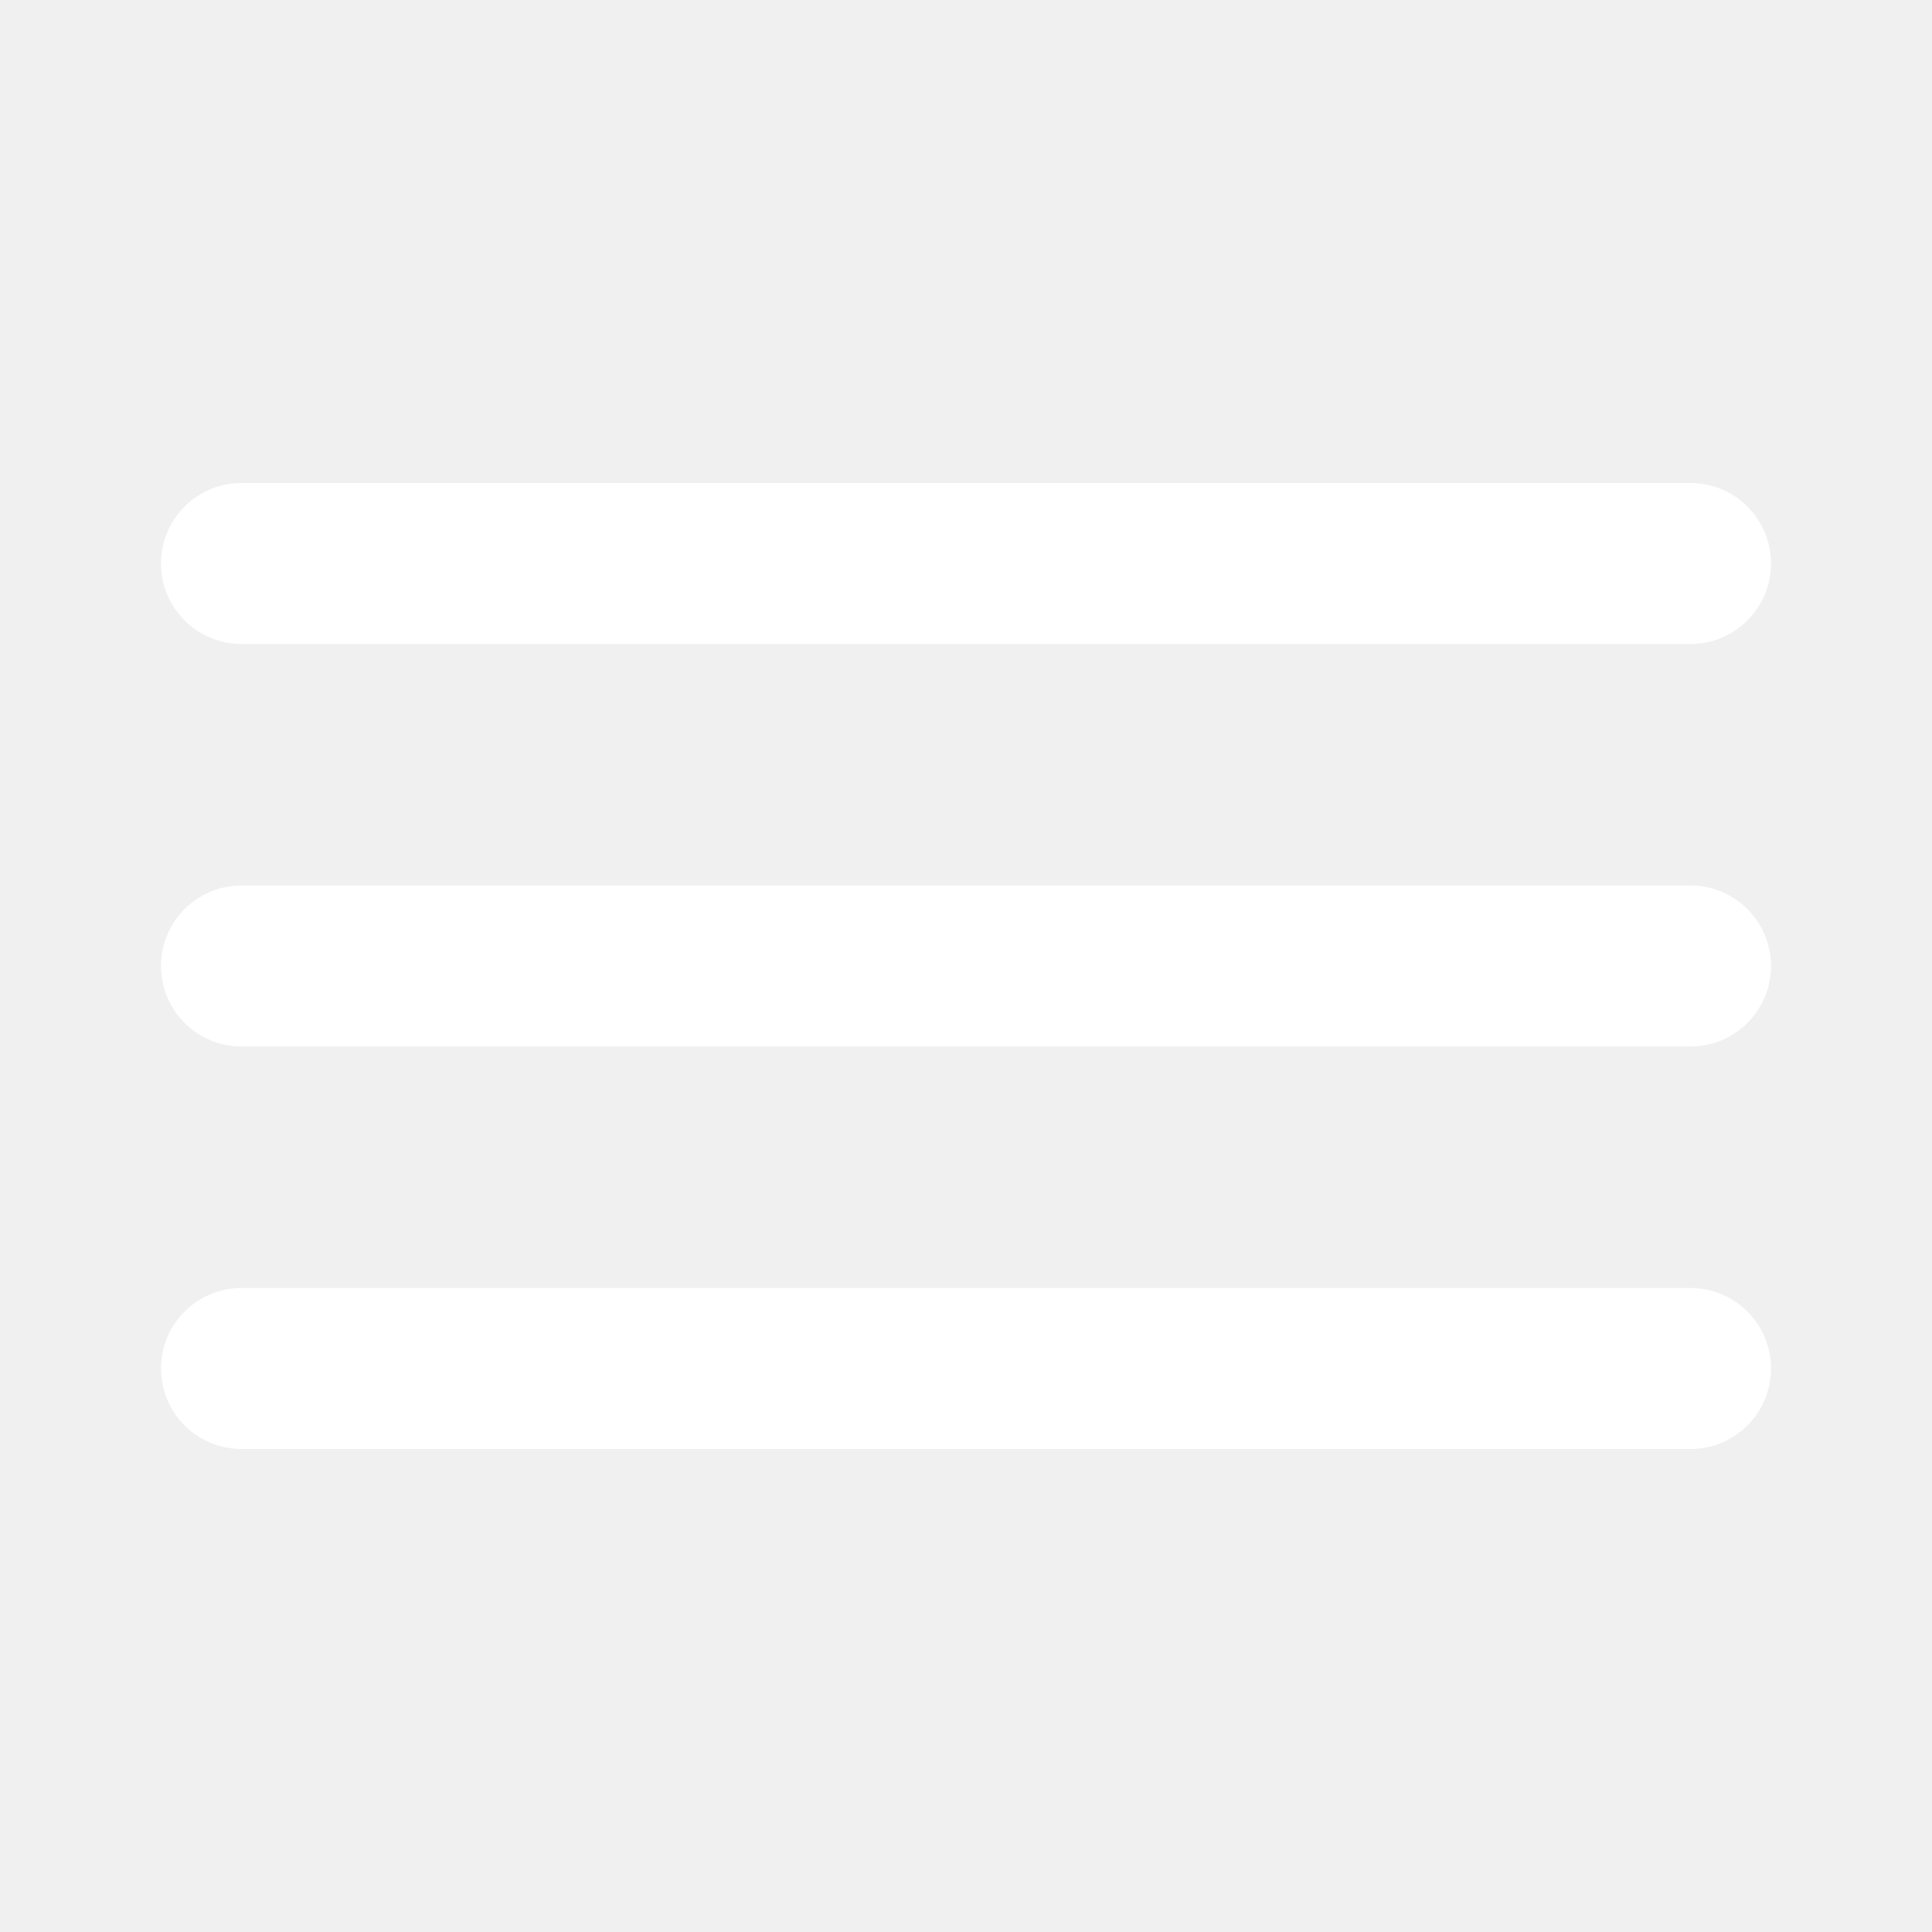
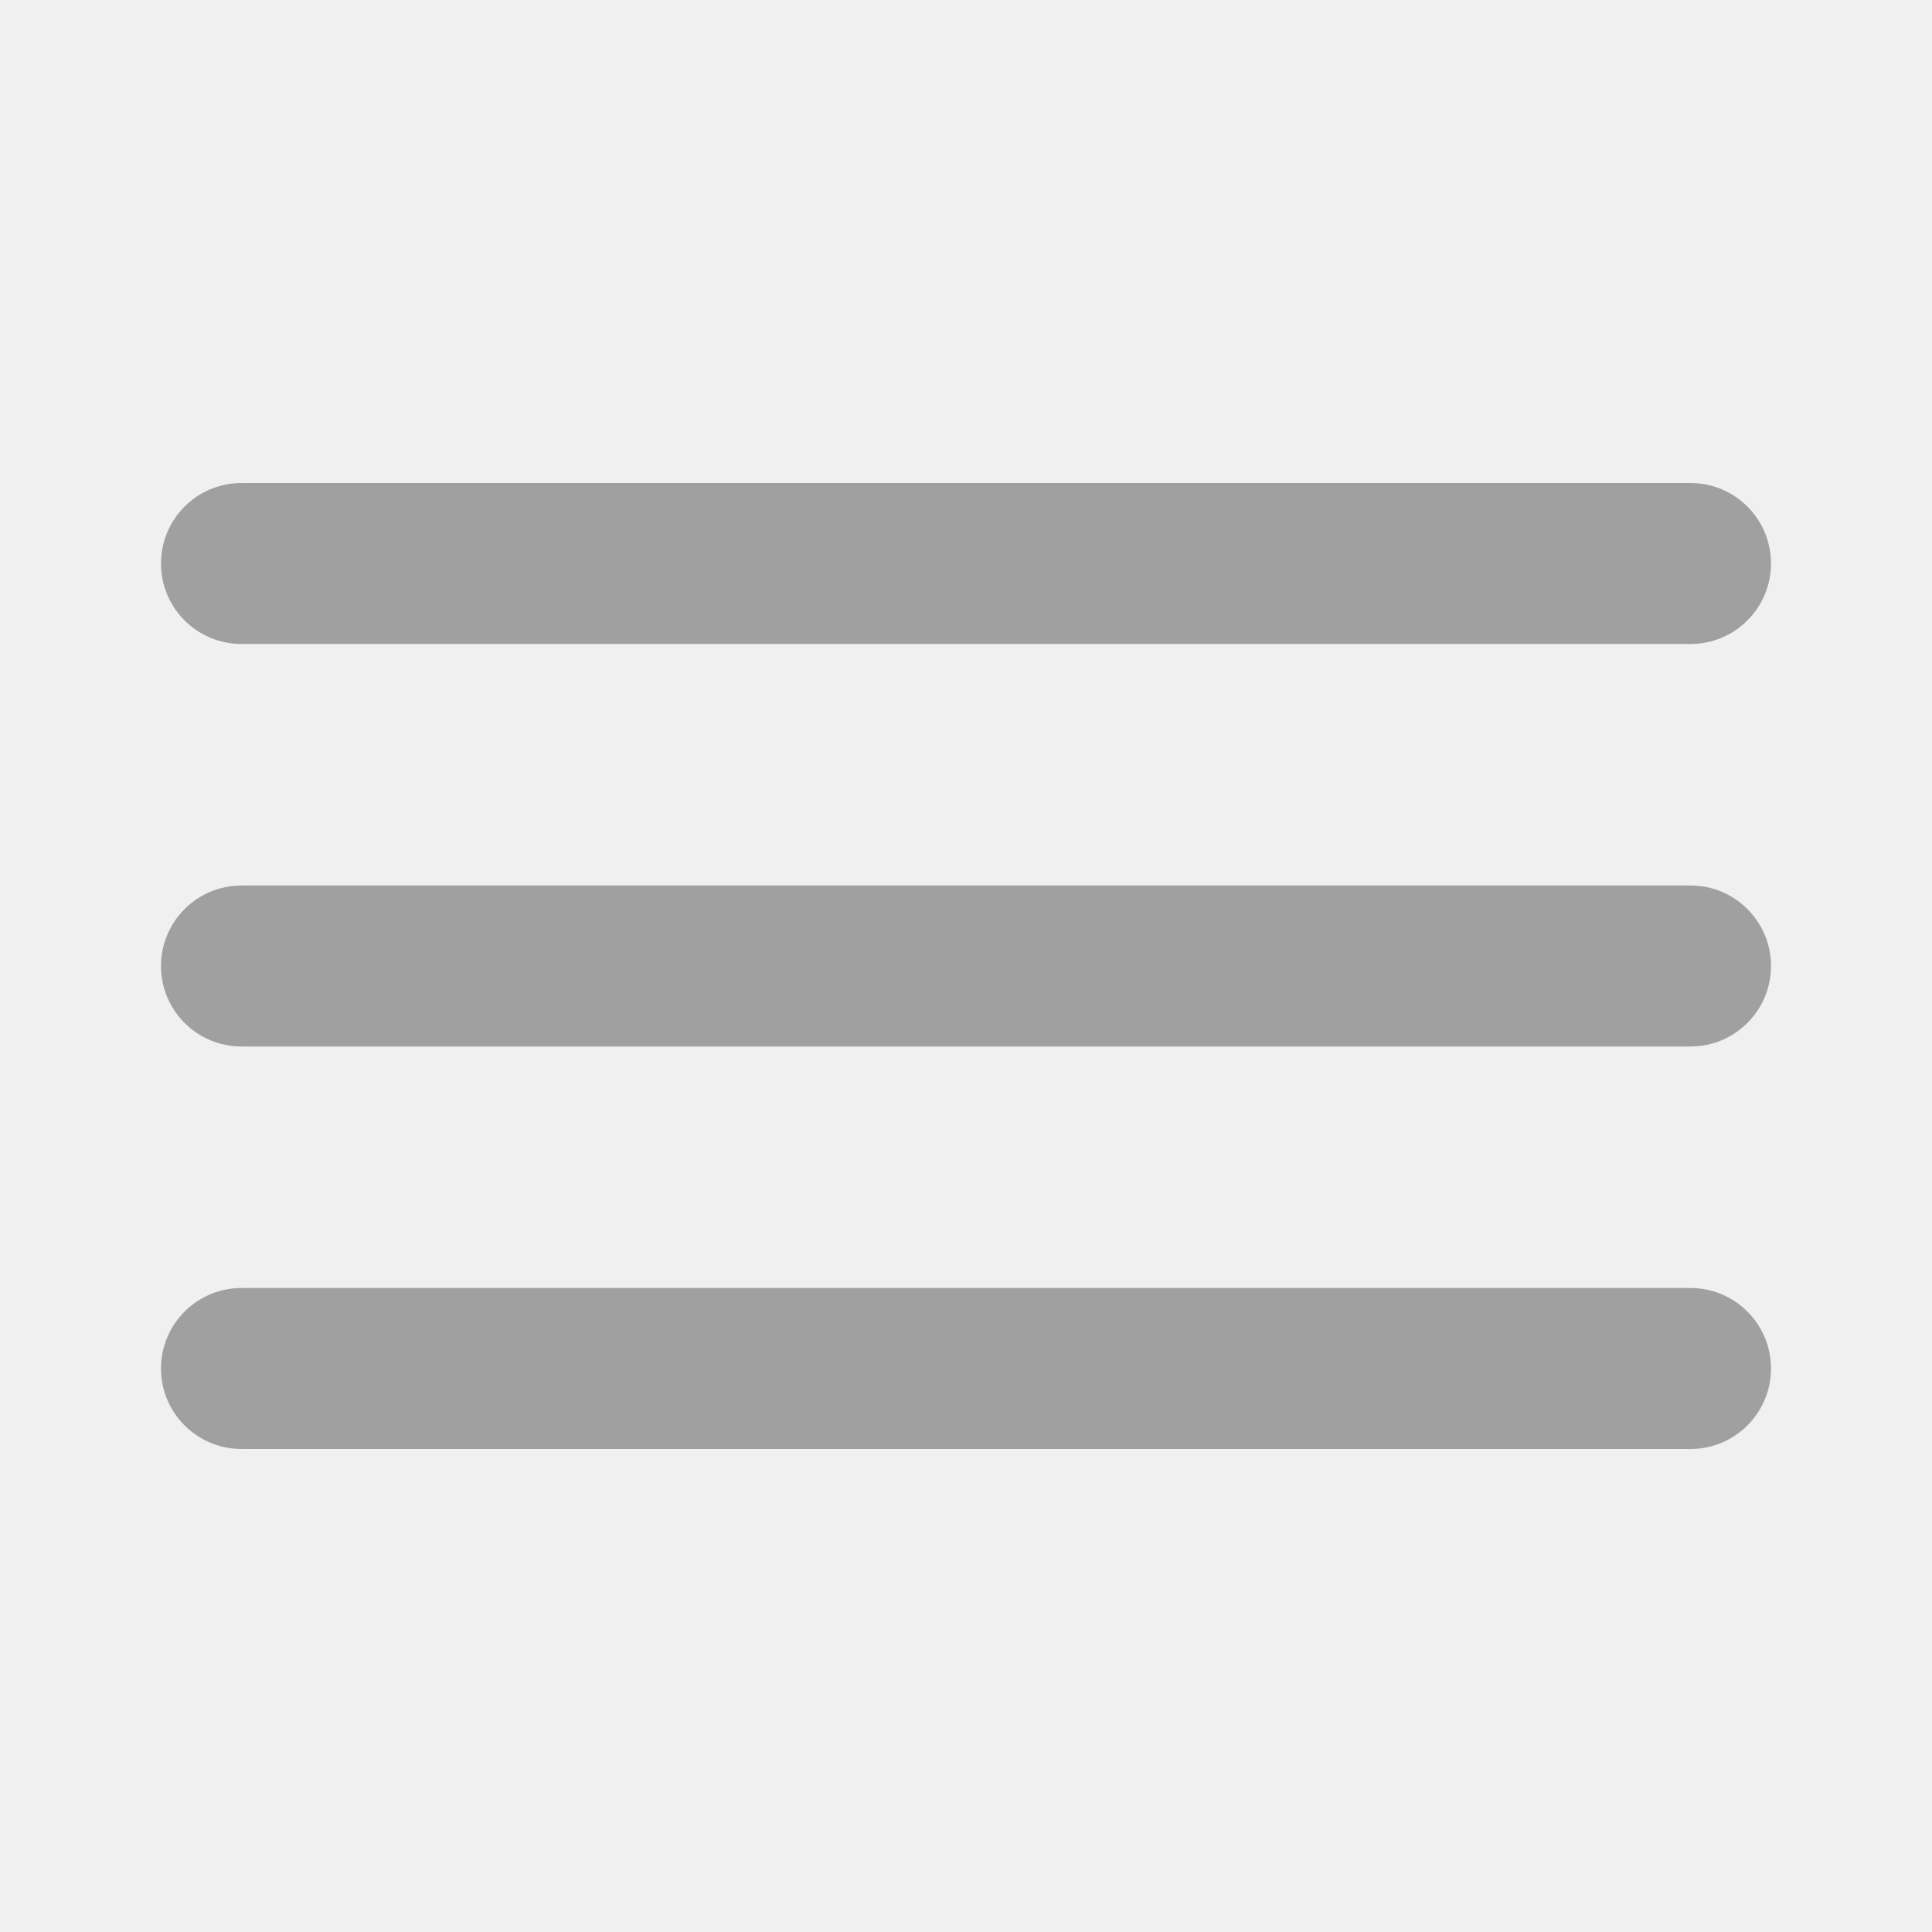
<svg xmlns="http://www.w3.org/2000/svg" viewBox="0 0 24 24">
-   <path fill="#FFFFFF" d="M3,8H21a1,1,0,0,0,0-2H3A1,1,0,0,0,3,8Zm18,8H3a1,1,0,0,0,0,2H21a1,1,0,0,0,0-2Zm0-5H3a1,1,0,0,0,0,2H21a1,1,0,0,0,0-2Z" />
+   <path fill="#a0a0a0" d="M3,8H21a1,1,0,0,0,0-2H3A1,1,0,0,0,3,8Zm18,8H3a1,1,0,0,0,0,2H21a1,1,0,0,0,0-2Zm0-5H3a1,1,0,0,0,0,2H21a1,1,0,0,0,0-2Z" />
</svg>
